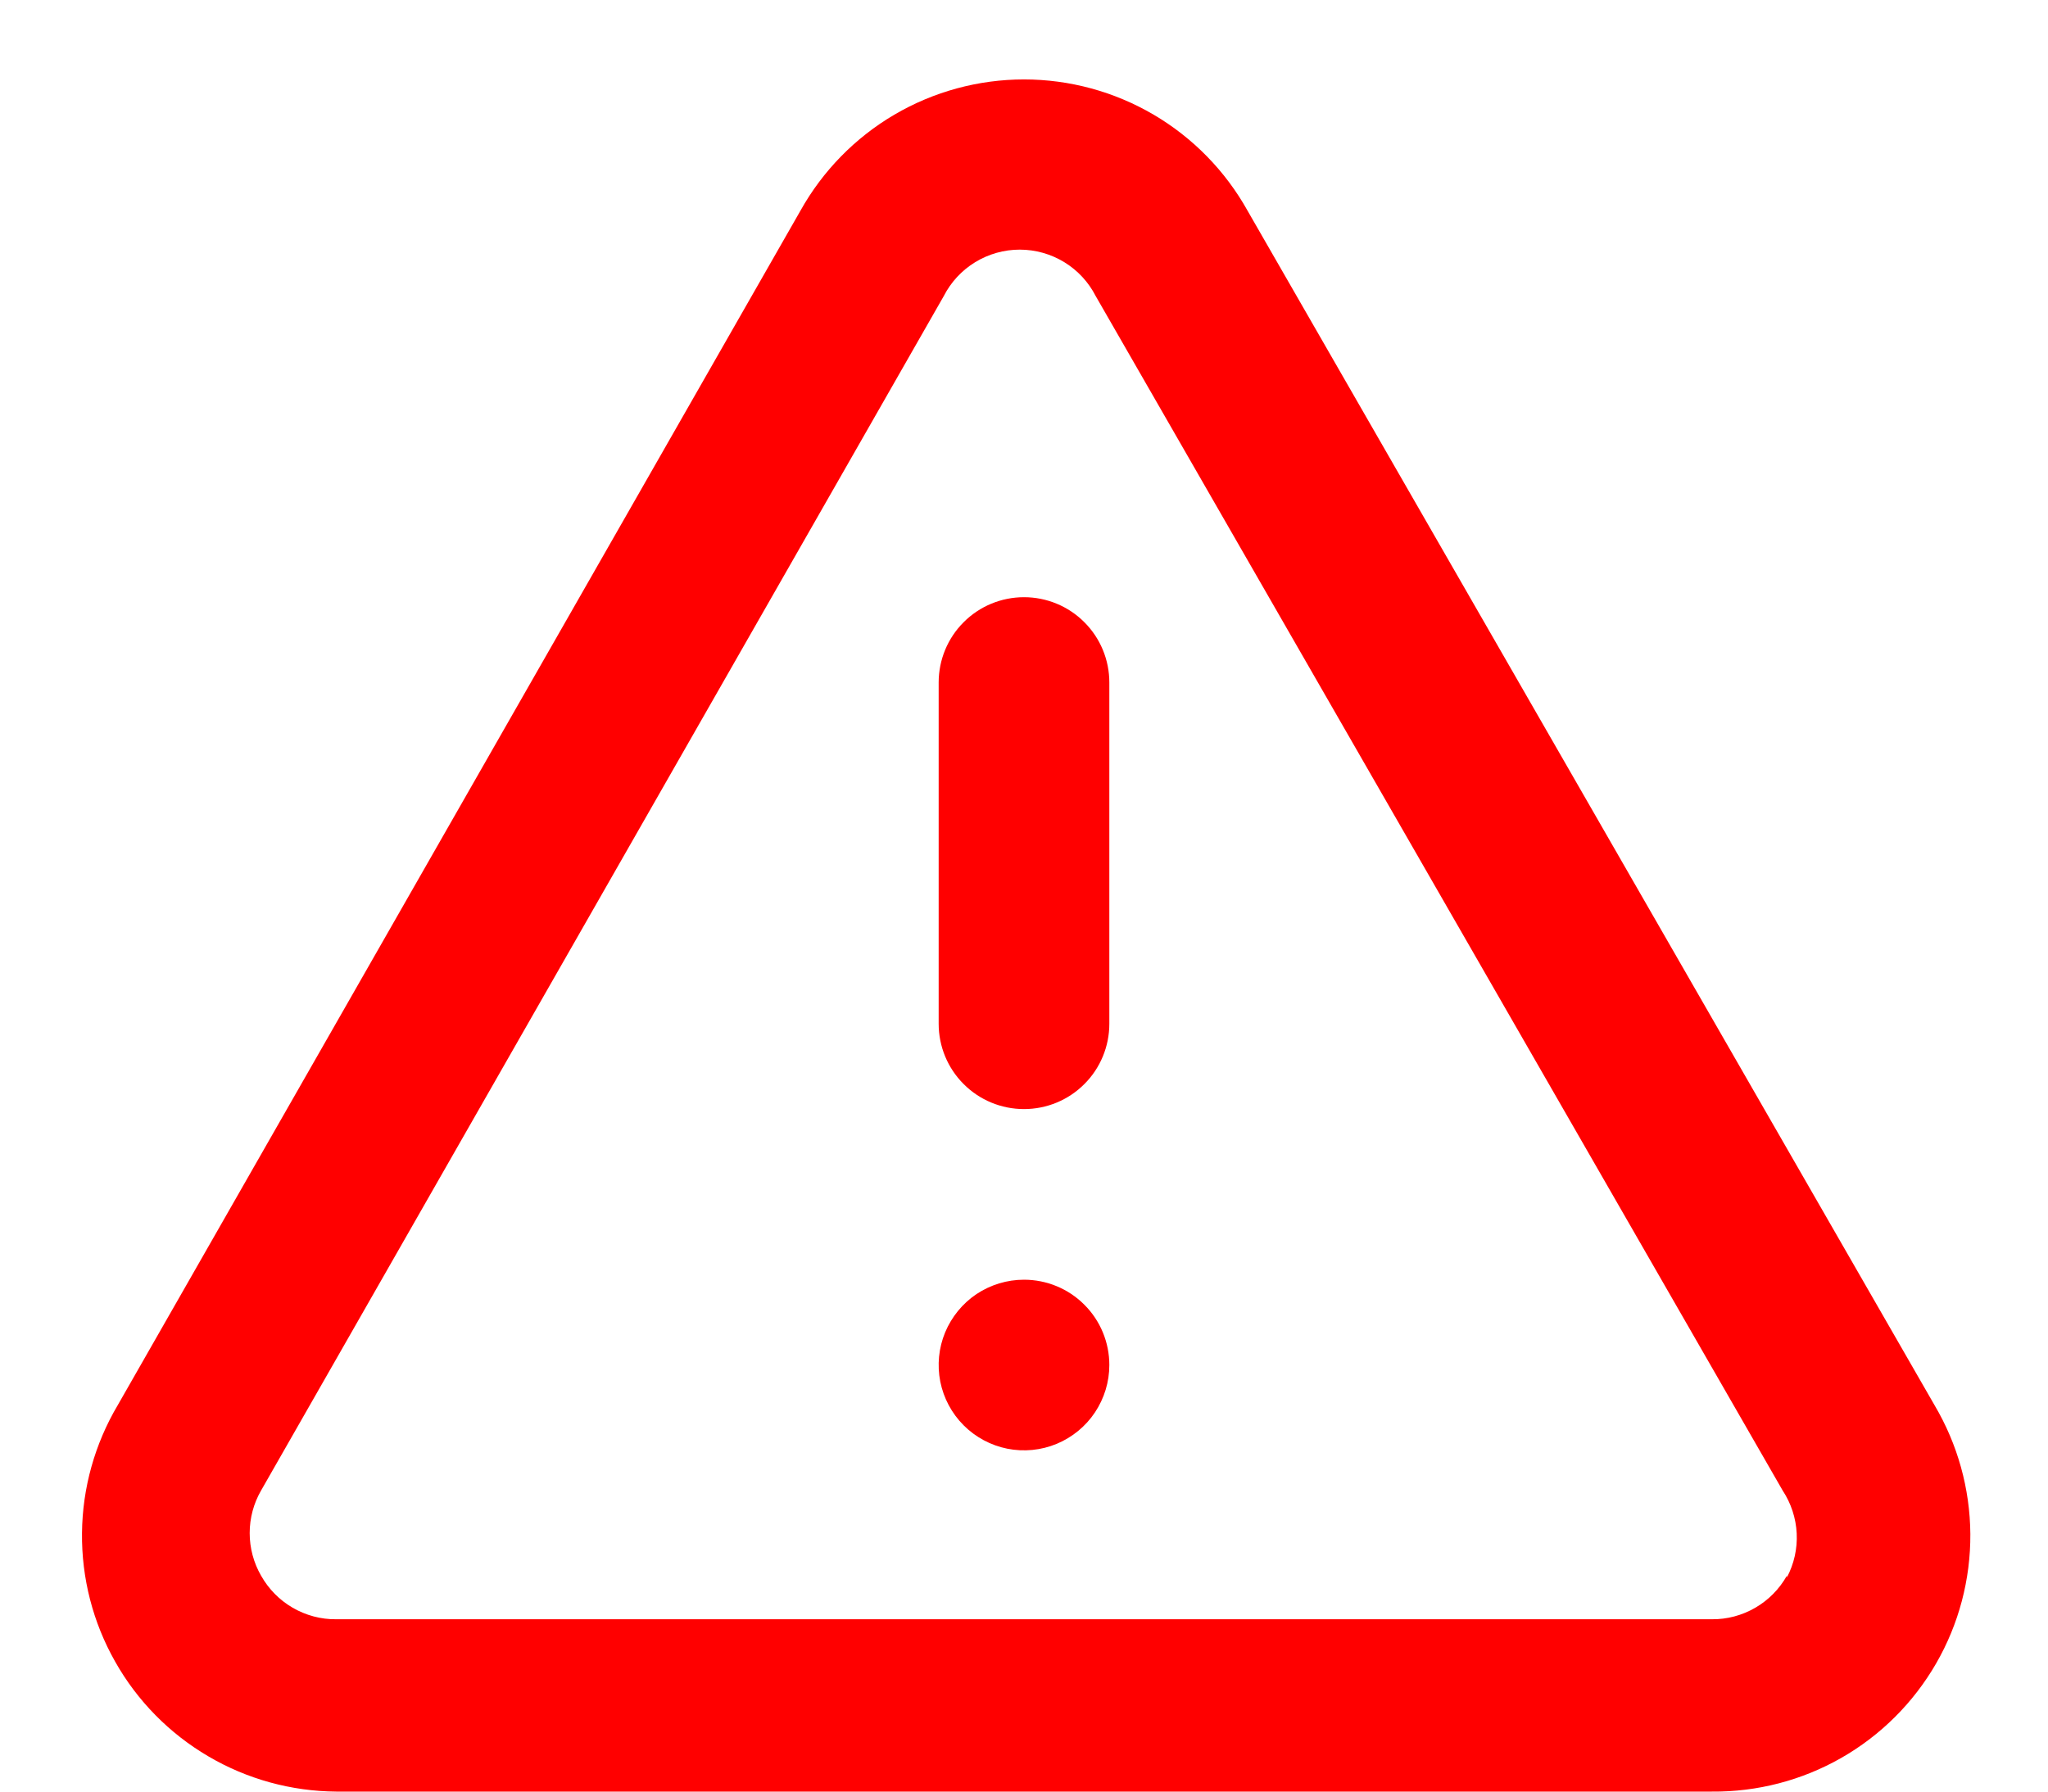
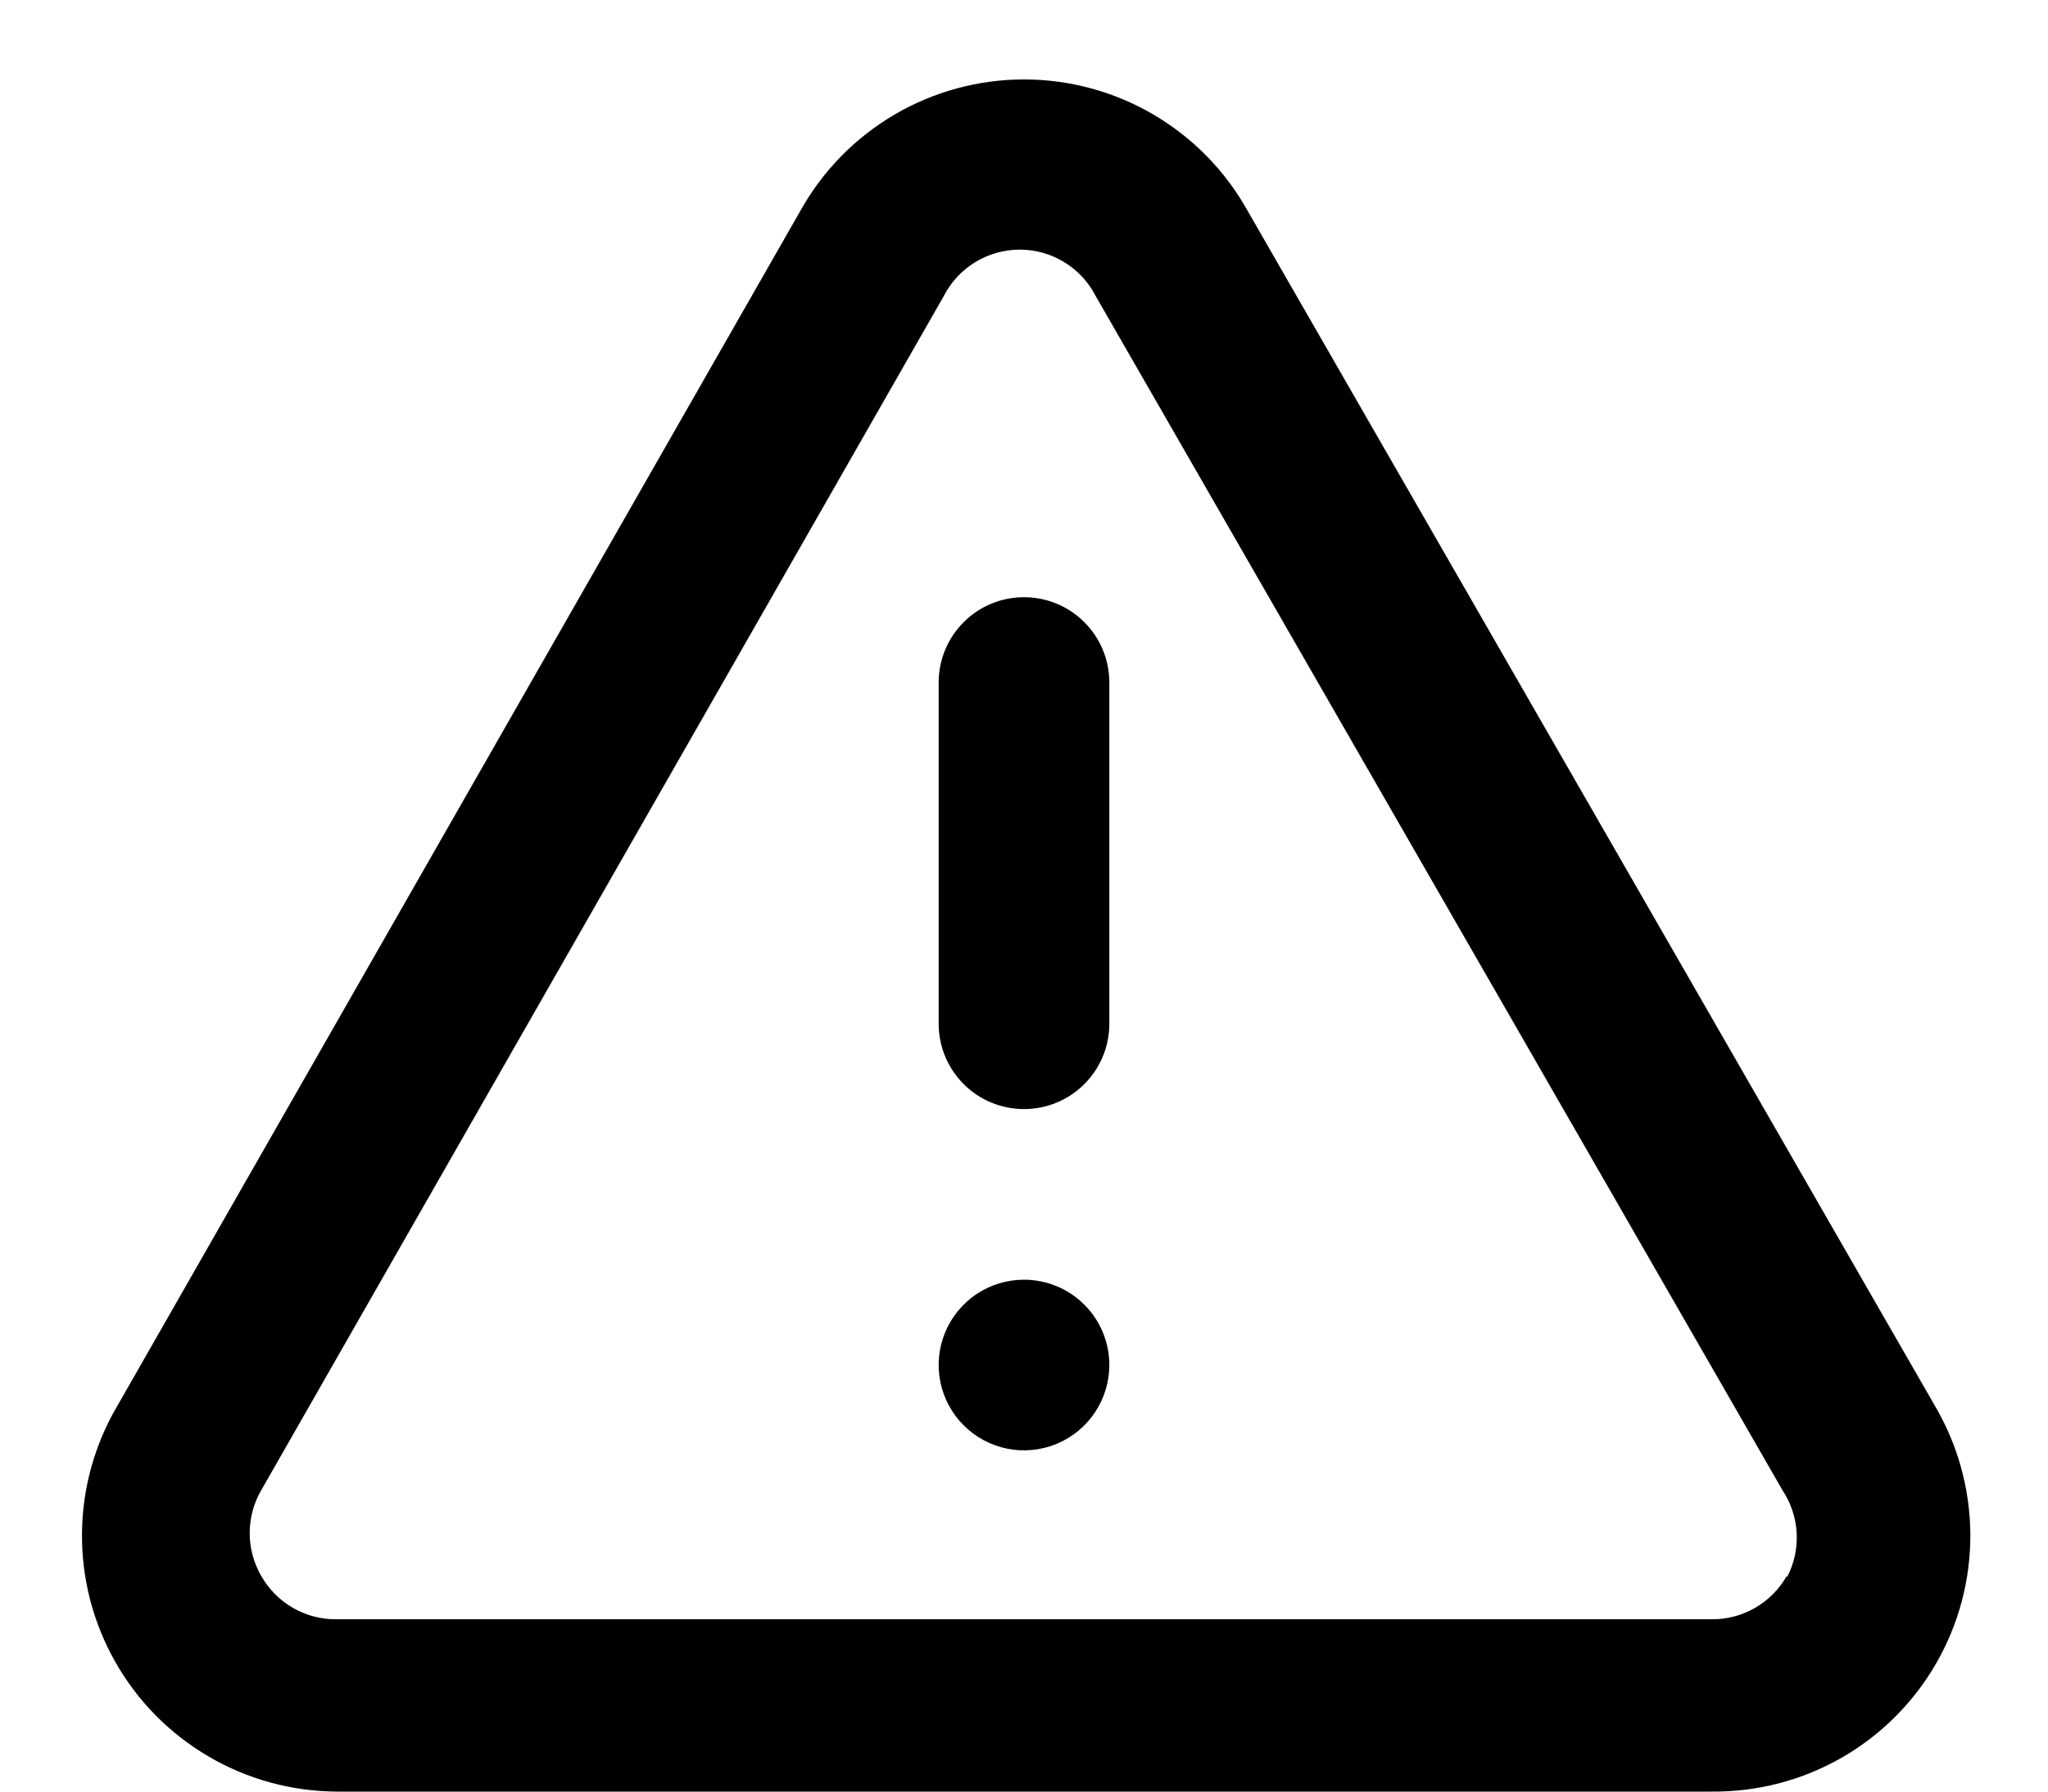
- <svg xmlns="http://www.w3.org/2000/svg" width="24" height="21" viewBox="0 0 24 21" fill="none">
-   <path d="M12 15C11.802 15 11.609 15.059 11.444 15.168C11.28 15.278 11.152 15.435 11.076 15.617C11 15.8 10.981 16.001 11.019 16.195C11.058 16.389 11.153 16.567 11.293 16.707C11.433 16.847 11.611 16.942 11.805 16.981C11.999 17.019 12.2 17 12.383 16.924C12.565 16.848 12.722 16.72 12.831 16.556C12.941 16.391 13 16.198 13 16C13 15.735 12.895 15.48 12.707 15.293C12.52 15.105 12.265 15 12 15ZM22.67 16.47L14.62 2.47C14.36 2.004 13.98 1.615 13.519 1.344C13.059 1.074 12.534 0.931 12 0.931C11.466 0.931 10.941 1.074 10.481 1.344C10.02 1.615 9.64 2.004 9.38 2.47L1.38 16.47C1.111 16.924 0.966 17.441 0.961 17.969C0.955 18.497 1.089 19.017 1.349 19.476C1.608 19.936 1.985 20.319 2.44 20.586C2.895 20.854 3.412 20.996 3.94 21H20.06C20.592 21.005 21.116 20.869 21.578 20.605C22.04 20.341 22.423 19.959 22.689 19.498C22.955 19.037 23.093 18.513 23.09 17.981C23.086 17.449 22.941 16.928 22.67 16.47ZM20.94 18.47C20.852 18.626 20.724 18.756 20.57 18.845C20.415 18.935 20.239 18.982 20.06 18.98H3.94C3.761 18.982 3.585 18.935 3.43 18.845C3.276 18.756 3.148 18.626 3.06 18.47C2.972 18.318 2.926 18.145 2.926 17.97C2.926 17.794 2.972 17.622 3.06 17.47L11.06 3.47C11.144 3.306 11.271 3.169 11.428 3.073C11.585 2.977 11.766 2.926 11.95 2.926C12.134 2.926 12.315 2.977 12.472 3.073C12.629 3.169 12.756 3.306 12.84 3.47L20.89 17.47C20.989 17.62 21.046 17.794 21.055 17.973C21.064 18.153 21.024 18.331 20.94 18.49V18.47ZM12 7C11.735 7 11.48 7.105 11.293 7.293C11.105 7.48 11 7.735 11 8V12C11 12.265 11.105 12.52 11.293 12.707C11.48 12.895 11.735 13 12 13C12.265 13 12.52 12.895 12.707 12.707C12.895 12.52 13 12.265 13 12V8C13 7.735 12.895 7.48 12.707 7.293C12.52 7.105 12.265 7 12 7Z" fill="#FF0000" />
+ <svg xmlns="http://www.w3.org/2000/svg" viewBox="0 0 24 21">
+   <path d="M12 15C11.802 15 11.609 15.059 11.444 15.168C11.28 15.278 11.152 15.435 11.076 15.617C11 15.8 10.981 16.001 11.019 16.195C11.058 16.389 11.153 16.567 11.293 16.707C11.433 16.847 11.611 16.942 11.805 16.981C11.999 17.019 12.2 17 12.383 16.924C12.565 16.848 12.722 16.72 12.831 16.556C12.941 16.391 13 16.198 13 16C13 15.735 12.895 15.48 12.707 15.293C12.52 15.105 12.265 15 12 15ZM22.67 16.47L14.62 2.47C14.36 2.004 13.98 1.615 13.519 1.344C13.059 1.074 12.534 0.931 12 0.931C11.466 0.931 10.941 1.074 10.481 1.344C10.02 1.615 9.64 2.004 9.38 2.47L1.38 16.47C1.111 16.924 0.966 17.441 0.961 17.969C0.955 18.497 1.089 19.017 1.349 19.476C1.608 19.936 1.985 20.319 2.44 20.586C2.895 20.854 3.412 20.996 3.94 21H20.06C20.592 21.005 21.116 20.869 21.578 20.605C22.04 20.341 22.423 19.959 22.689 19.498C22.955 19.037 23.093 18.513 23.09 17.981C23.086 17.449 22.941 16.928 22.67 16.47ZM20.94 18.47C20.852 18.626 20.724 18.756 20.57 18.845C20.415 18.935 20.239 18.982 20.06 18.98H3.94C3.761 18.982 3.585 18.935 3.43 18.845C3.276 18.756 3.148 18.626 3.06 18.47C2.972 18.318 2.926 18.145 2.926 17.97C2.926 17.794 2.972 17.622 3.06 17.47L11.06 3.47C11.144 3.306 11.271 3.169 11.428 3.073C11.585 2.977 11.766 2.926 11.95 2.926C12.134 2.926 12.315 2.977 12.472 3.073C12.629 3.169 12.756 3.306 12.84 3.47L20.89 17.47C20.989 17.62 21.046 17.794 21.055 17.973C21.064 18.153 21.024 18.331 20.94 18.49V18.47ZM12 7C11.735 7 11.48 7.105 11.293 7.293C11.105 7.48 11 7.735 11 8V12C11 12.265 11.105 12.52 11.293 12.707C11.48 12.895 11.735 13 12 13C12.265 13 12.52 12.895 12.707 12.707C12.895 12.52 13 12.265 13 12V8C13 7.735 12.895 7.48 12.707 7.293C12.52 7.105 12.265 7 12 7Z" />
</svg>
